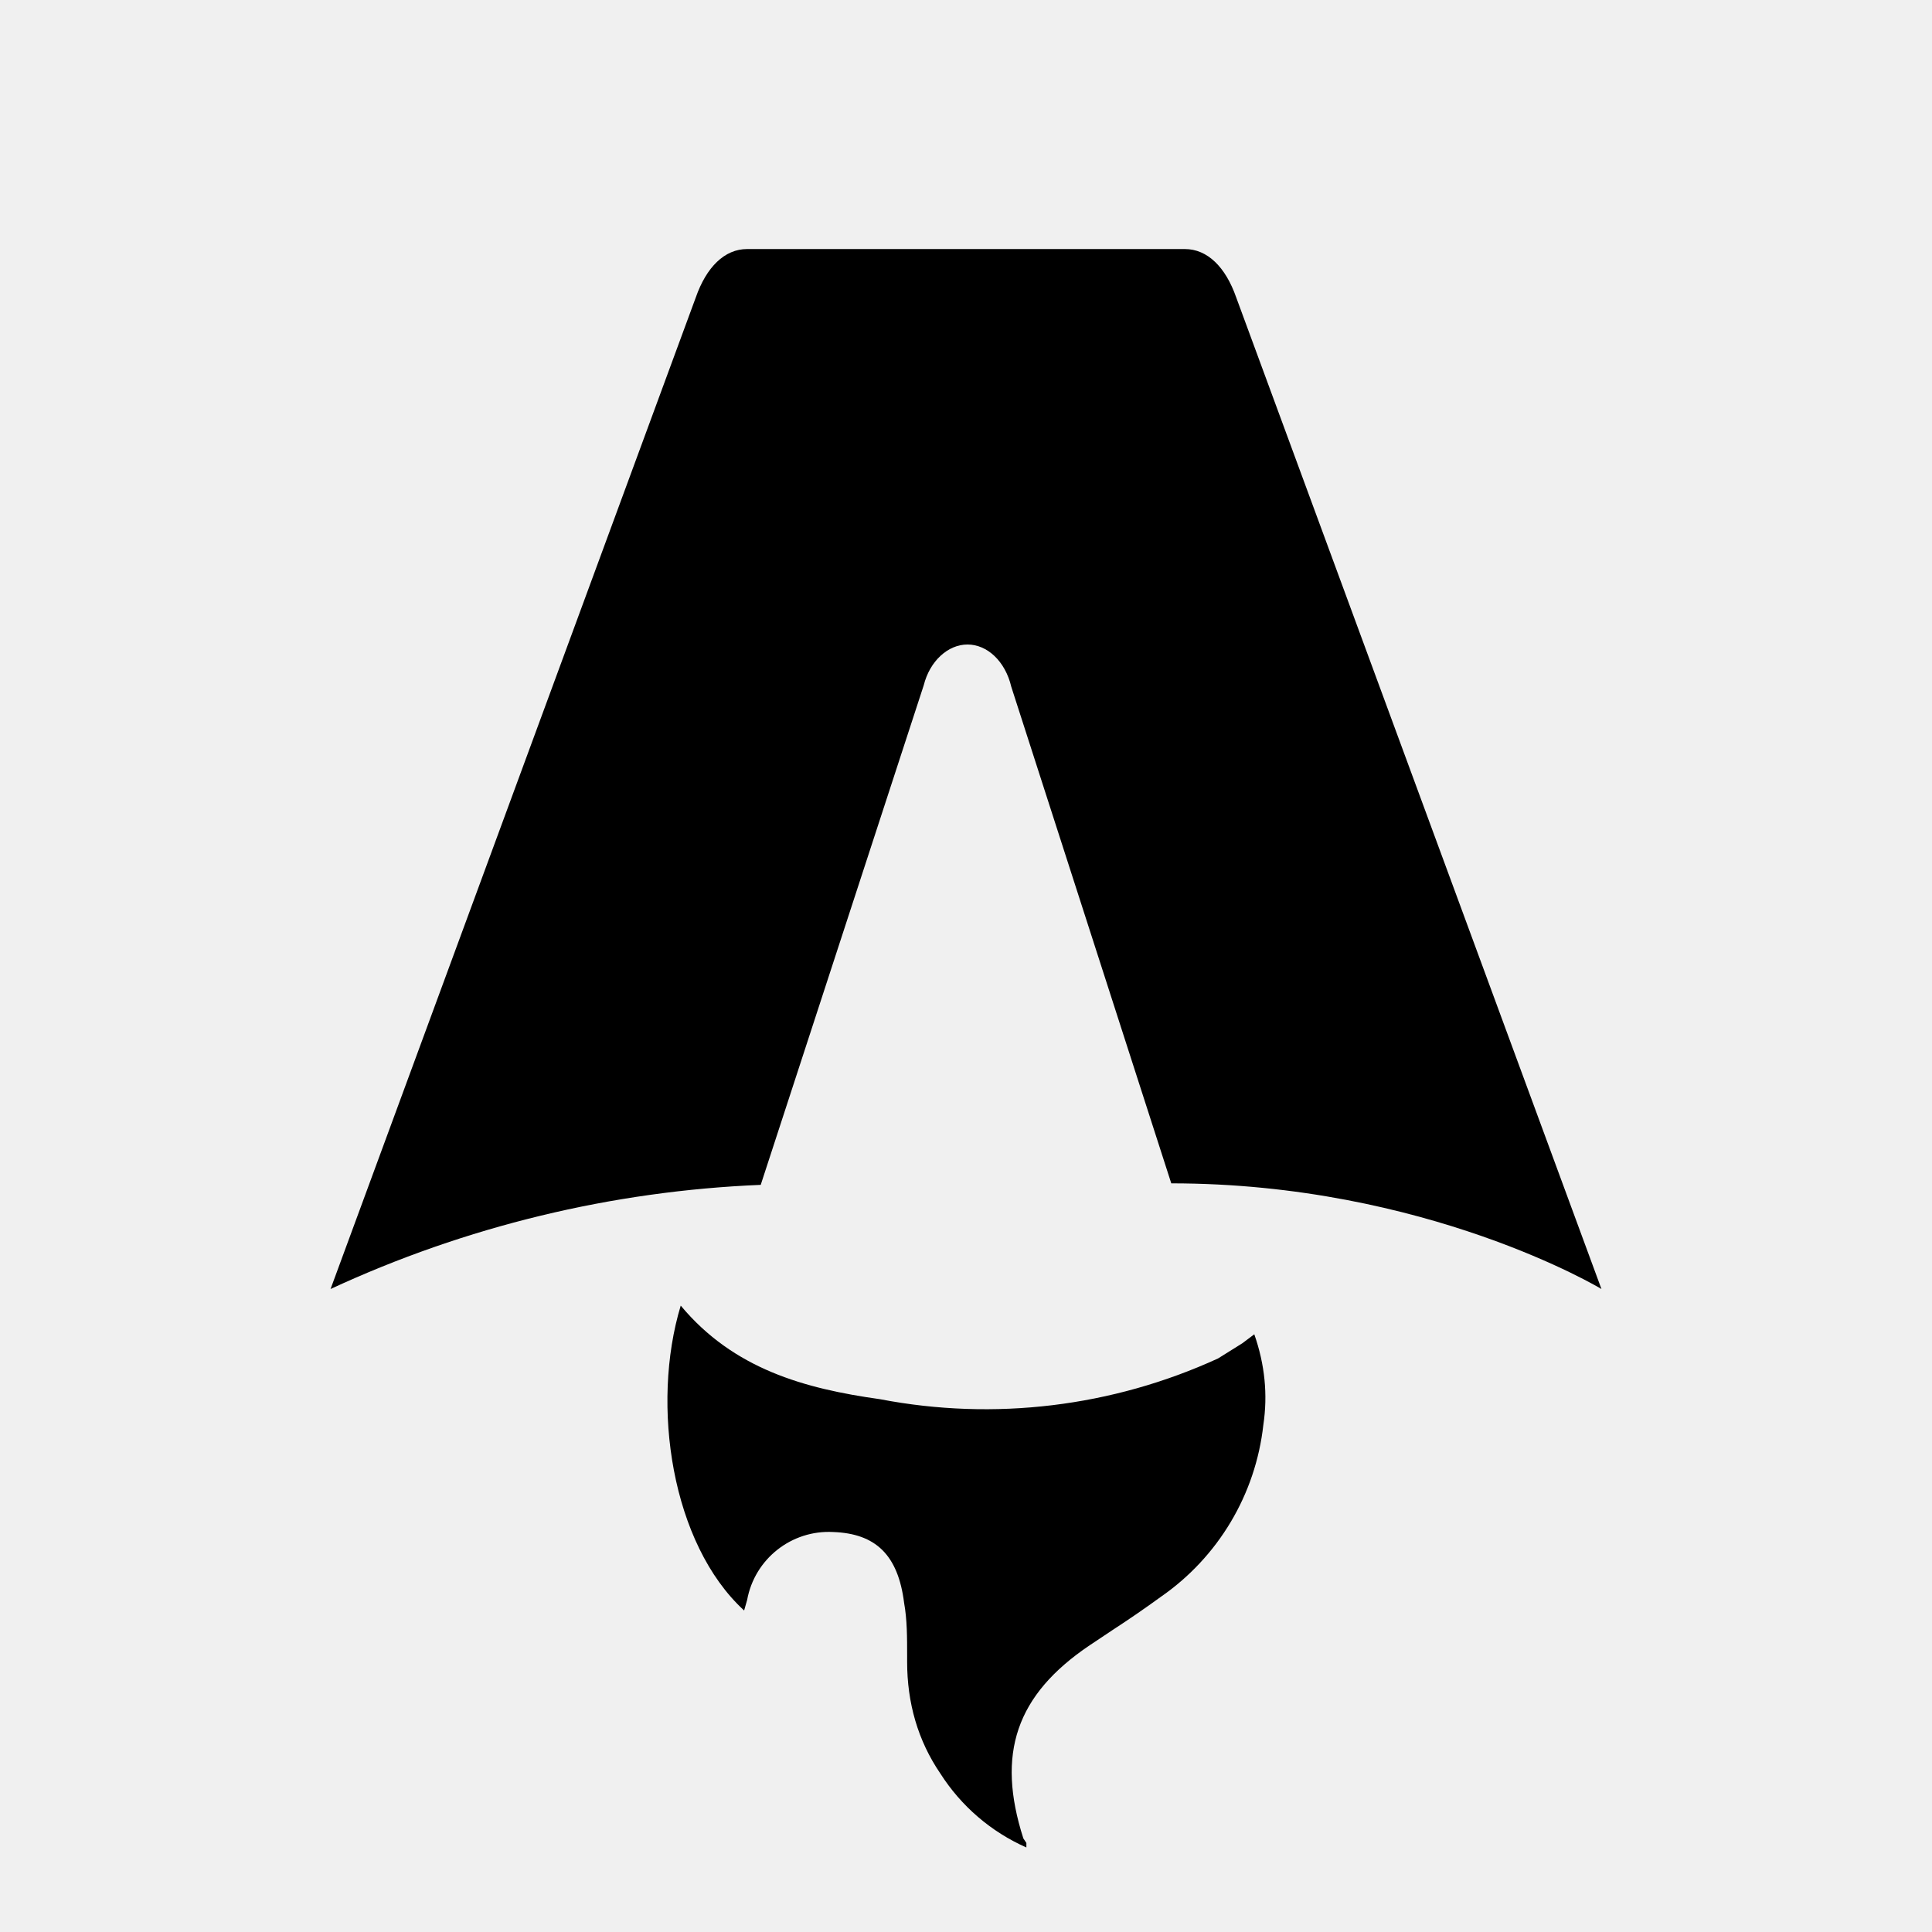
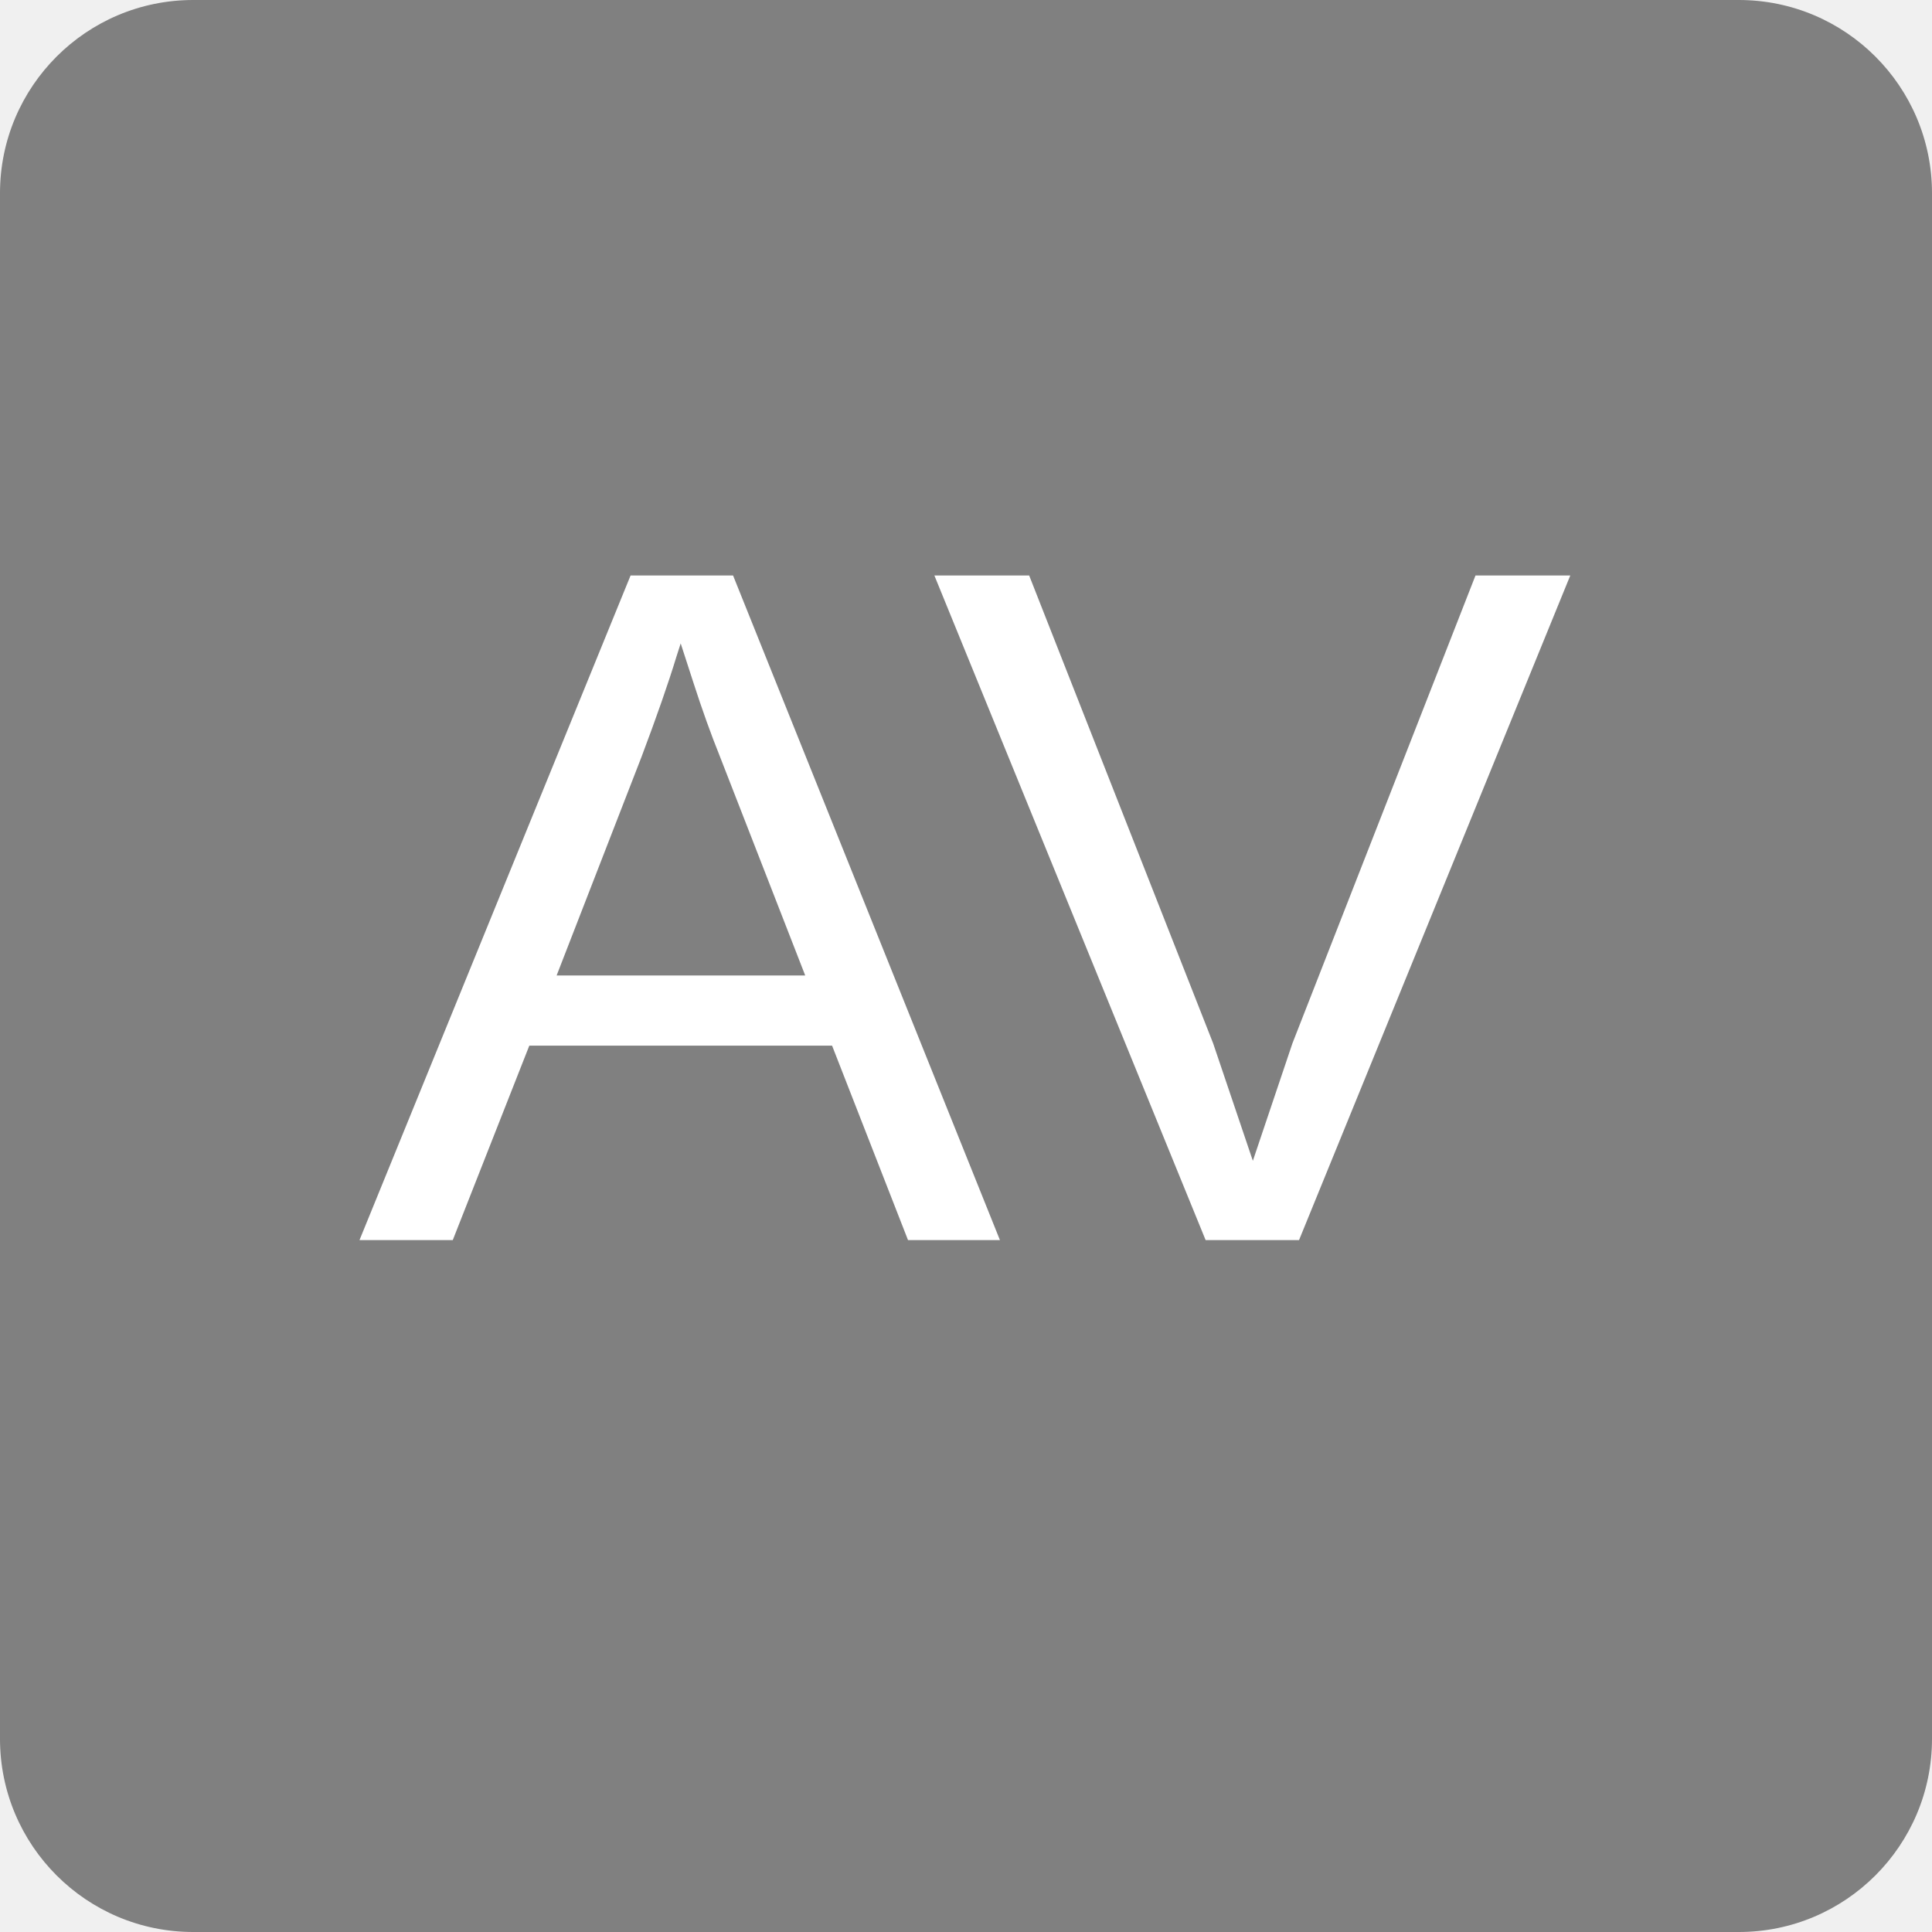
- <svg xmlns="http://www.w3.org/2000/svg" fill="none" viewBox="0 0 128 128">
-   <path d="M50.4 78.5a75.1 75.1 0 0 0-28.5 6.9l24.2-65.7c.7-2 1.9-3.2 3.4-3.2h29c1.5 0 2.7 1.2 3.4 3.2l24.2 65.7s-11.6-7-28.5-7L67 45.5c-.4-1.7-1.6-2.8-2.9-2.8-1.3 0-2.5 1.1-2.9 2.7L50.4 78.5Zm-1.1 28.2Zm-4.2-20.2c-2 6.6-.6 15.8 4.2 20.2a17.5 17.5 0 0 1 .2-.7 5.5 5.5 0 0 1 5.7-4.5c2.8.1 4.3 1.5 4.7 4.7.2 1.1.2 2.3.2 3.5v.4c0 2.7.7 5.2 2.2 7.4a13 13 0 0 0 5.7 4.9v-.3l-.2-.3c-1.8-5.6-.5-9.5 4.4-12.8l1.5-1a73 73 0 0 0 3.2-2.2 16 16 0 0 0 6.8-11.4c.3-2 .1-4-.6-6l-.8.6-1.6 1a37 37 0 0 1-22.4 2.7c-5-.7-9.7-2-13.2-6.2Z" />
+ <svg xmlns="http://www.w3.org/2000/svg" width="200" height="200">
+   <rect width="200" height="200" fill="gray" rx="20" ry="20" />
+   <text x="50%" y="50%" dominant-baseline="middle" text-anchor="middle" font-family="Arial, sans-serif" font-size="100" fill="white">
+       AV
+     </text>
  <style>
        path { fill: #000; }
        @media (prefers-color-scheme: dark) {
            path { fill: #FFF; }
        }
    </style>
</svg>
